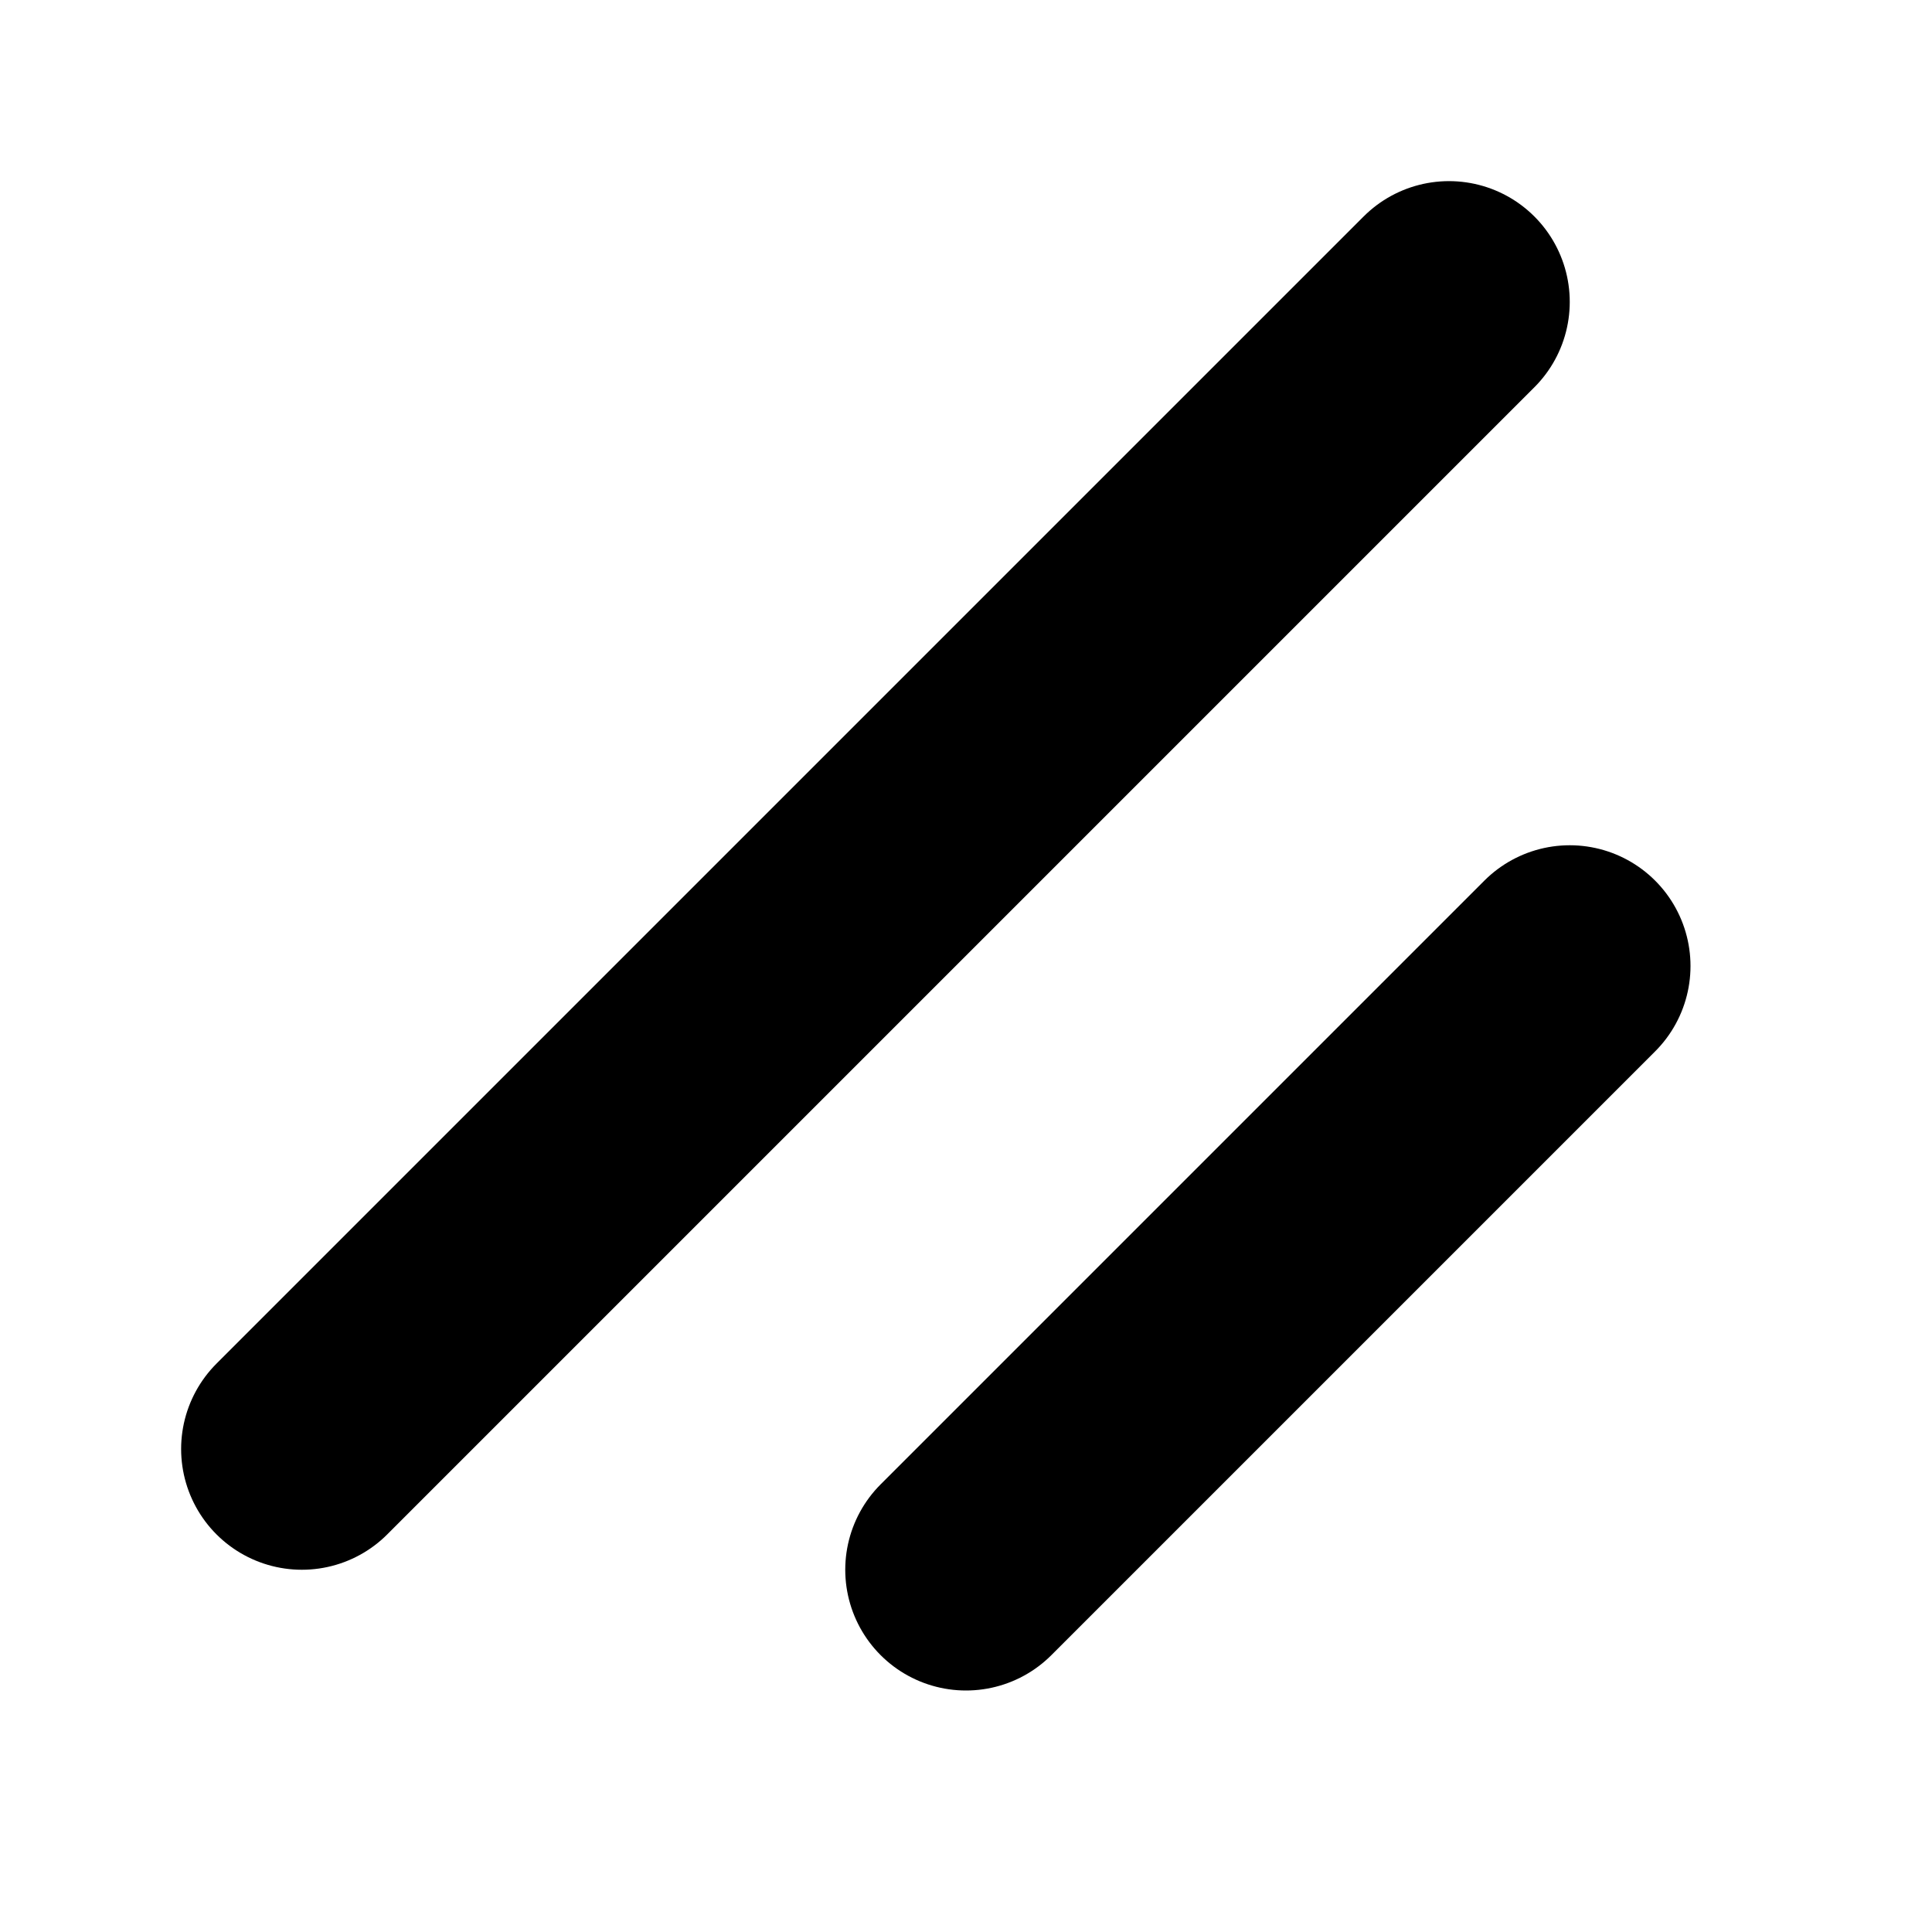
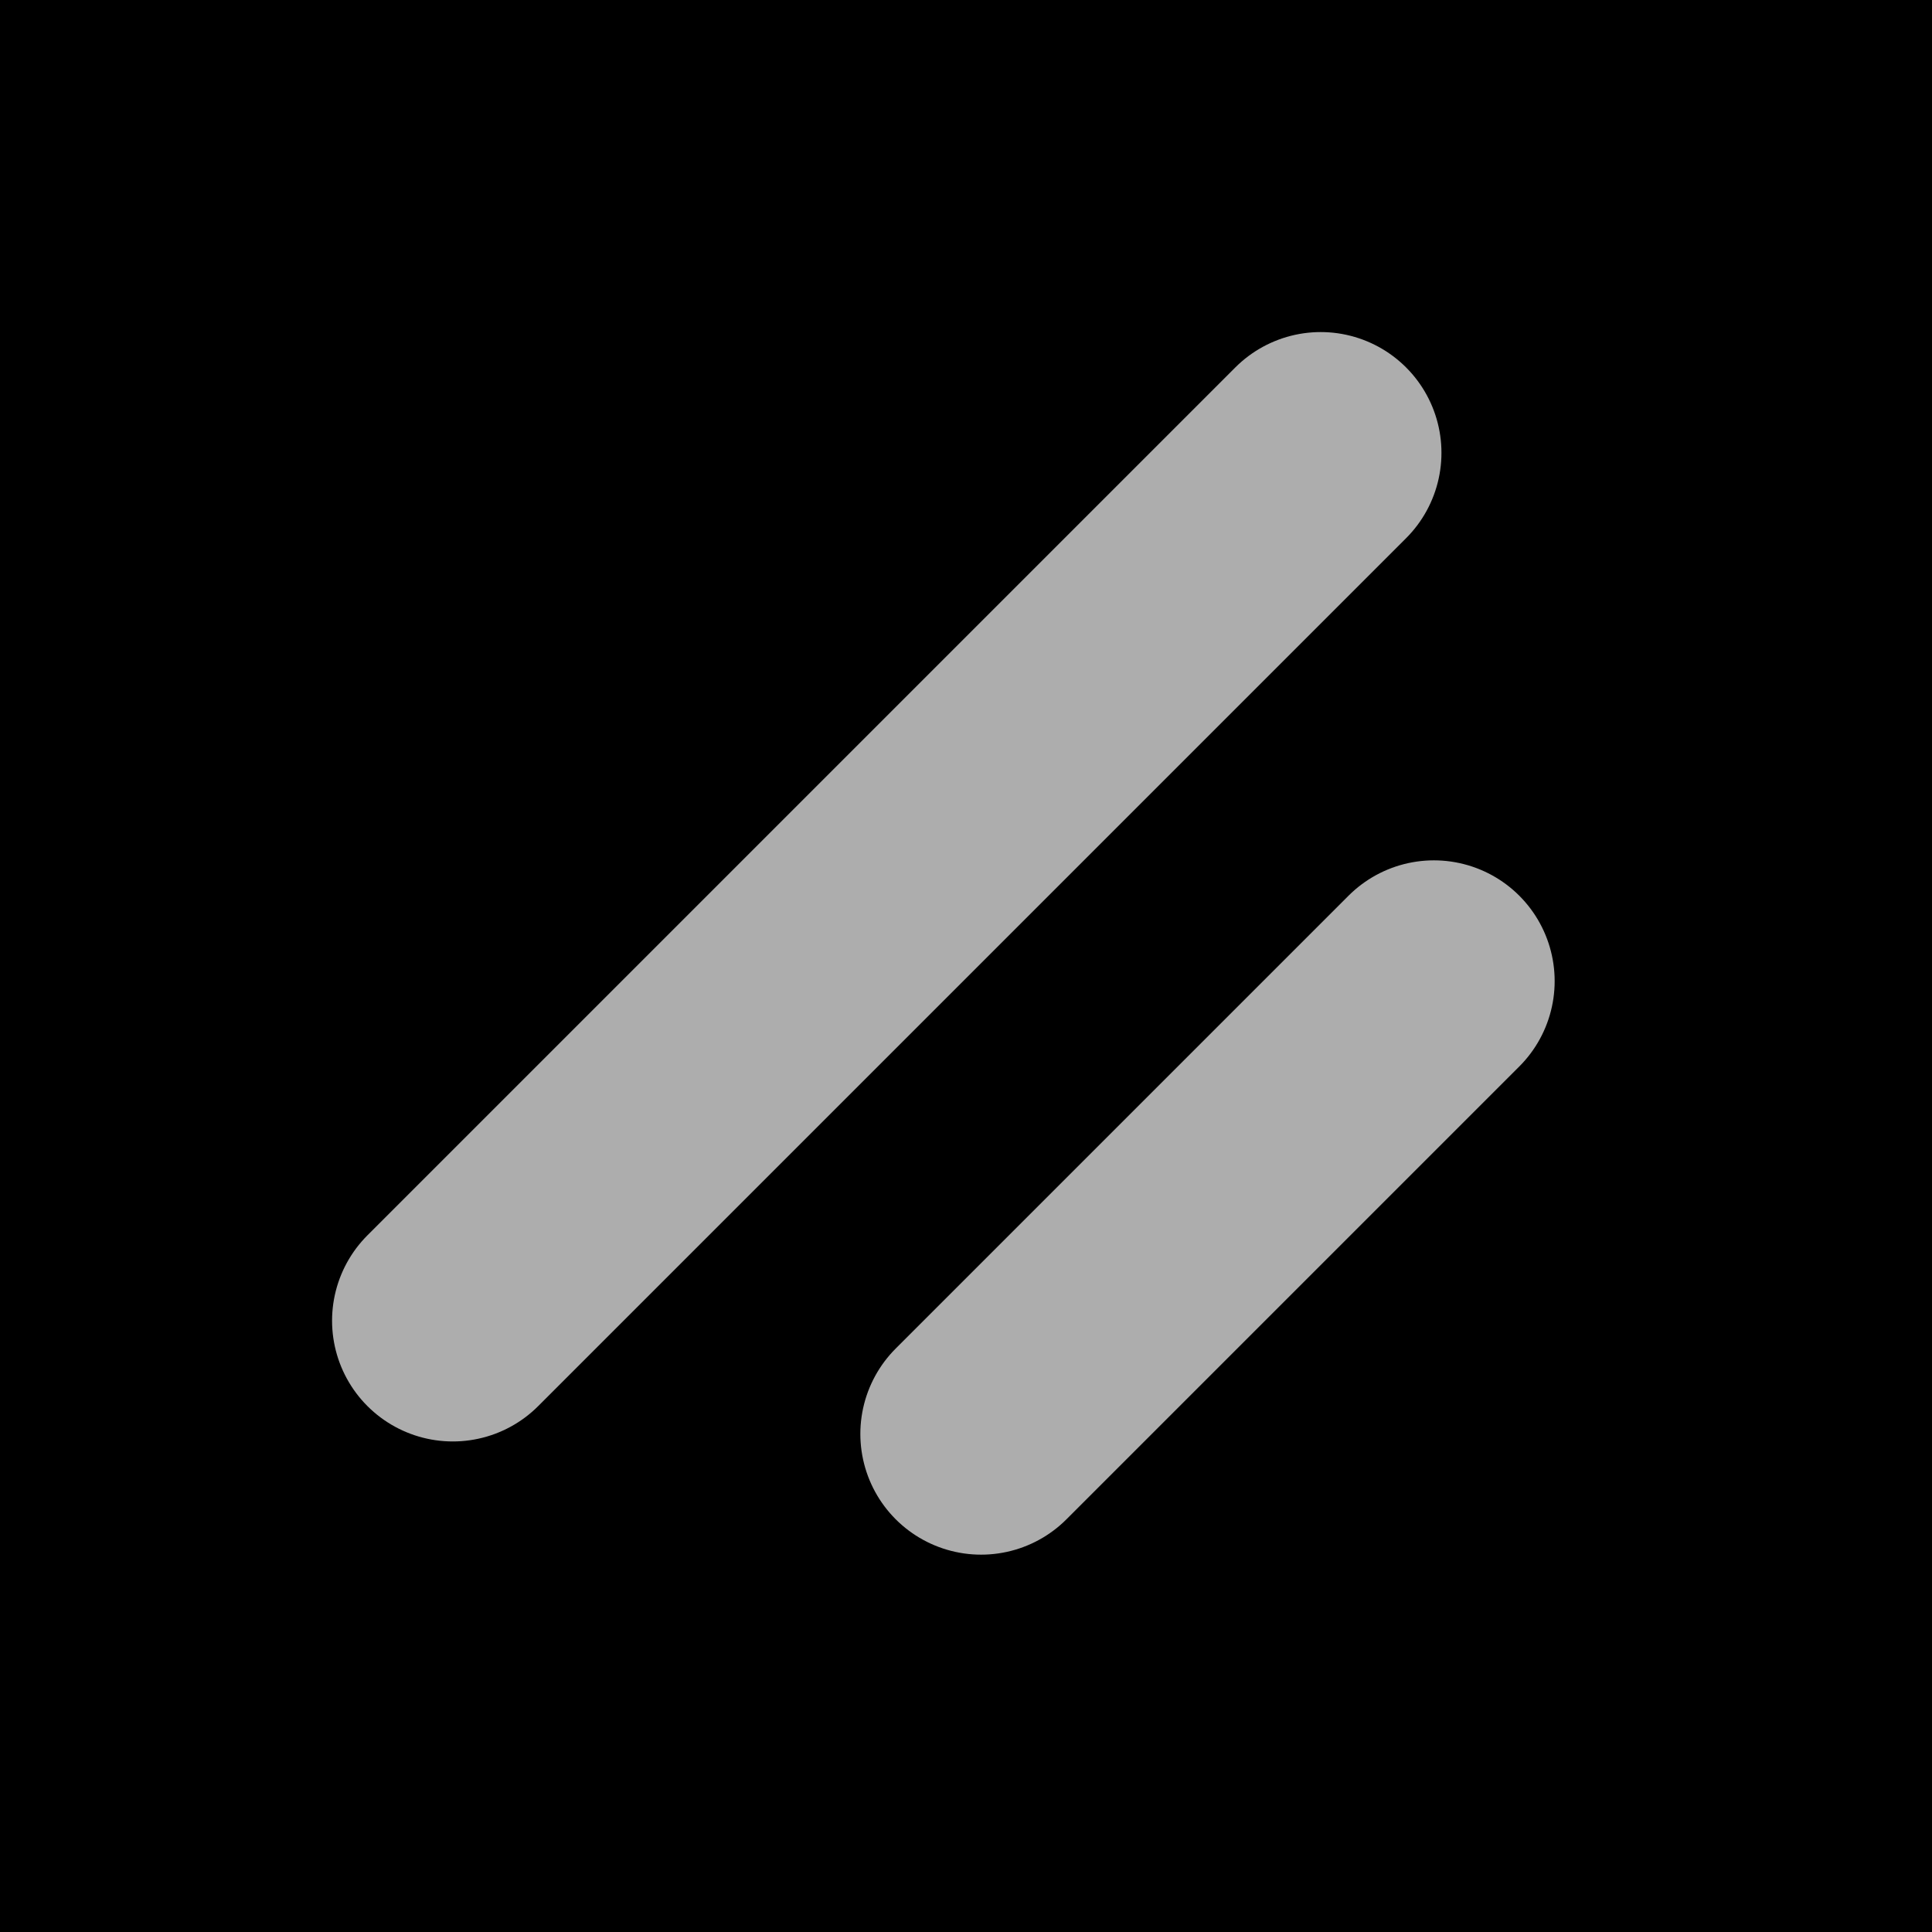
<svg xmlns="http://www.w3.org/2000/svg" viewBox="0 0 256 256" class="size-5">
-   <rect width="256" height="256" fill="none" />
-   <line x1="208" y1="128" x2="128" y2="208" fill="none" stroke="currentColor" stroke-linecap="round" stroke-linejoin="round" stroke-width="32" />
-   <line x1="192" y1="40" x2="40" y2="192" fill="none" stroke="currentColor" stroke-linecap="round" stroke-linejoin="round" stroke-width="32" />
+   <rect width="256" height="256" fill="#000" />
+   <line x1="190" y1="130" x2="130" y2="190" fill="none" stroke="#ffffffad" stroke-linecap="round" stroke-linejoin="round" stroke-width="32" />
+   <line x1="175" y1="60" x2="60" y2="175" fill="none" stroke="#ffffffad" stroke-linecap="round" stroke-linejoin="round" stroke-width="32" />
</svg>
